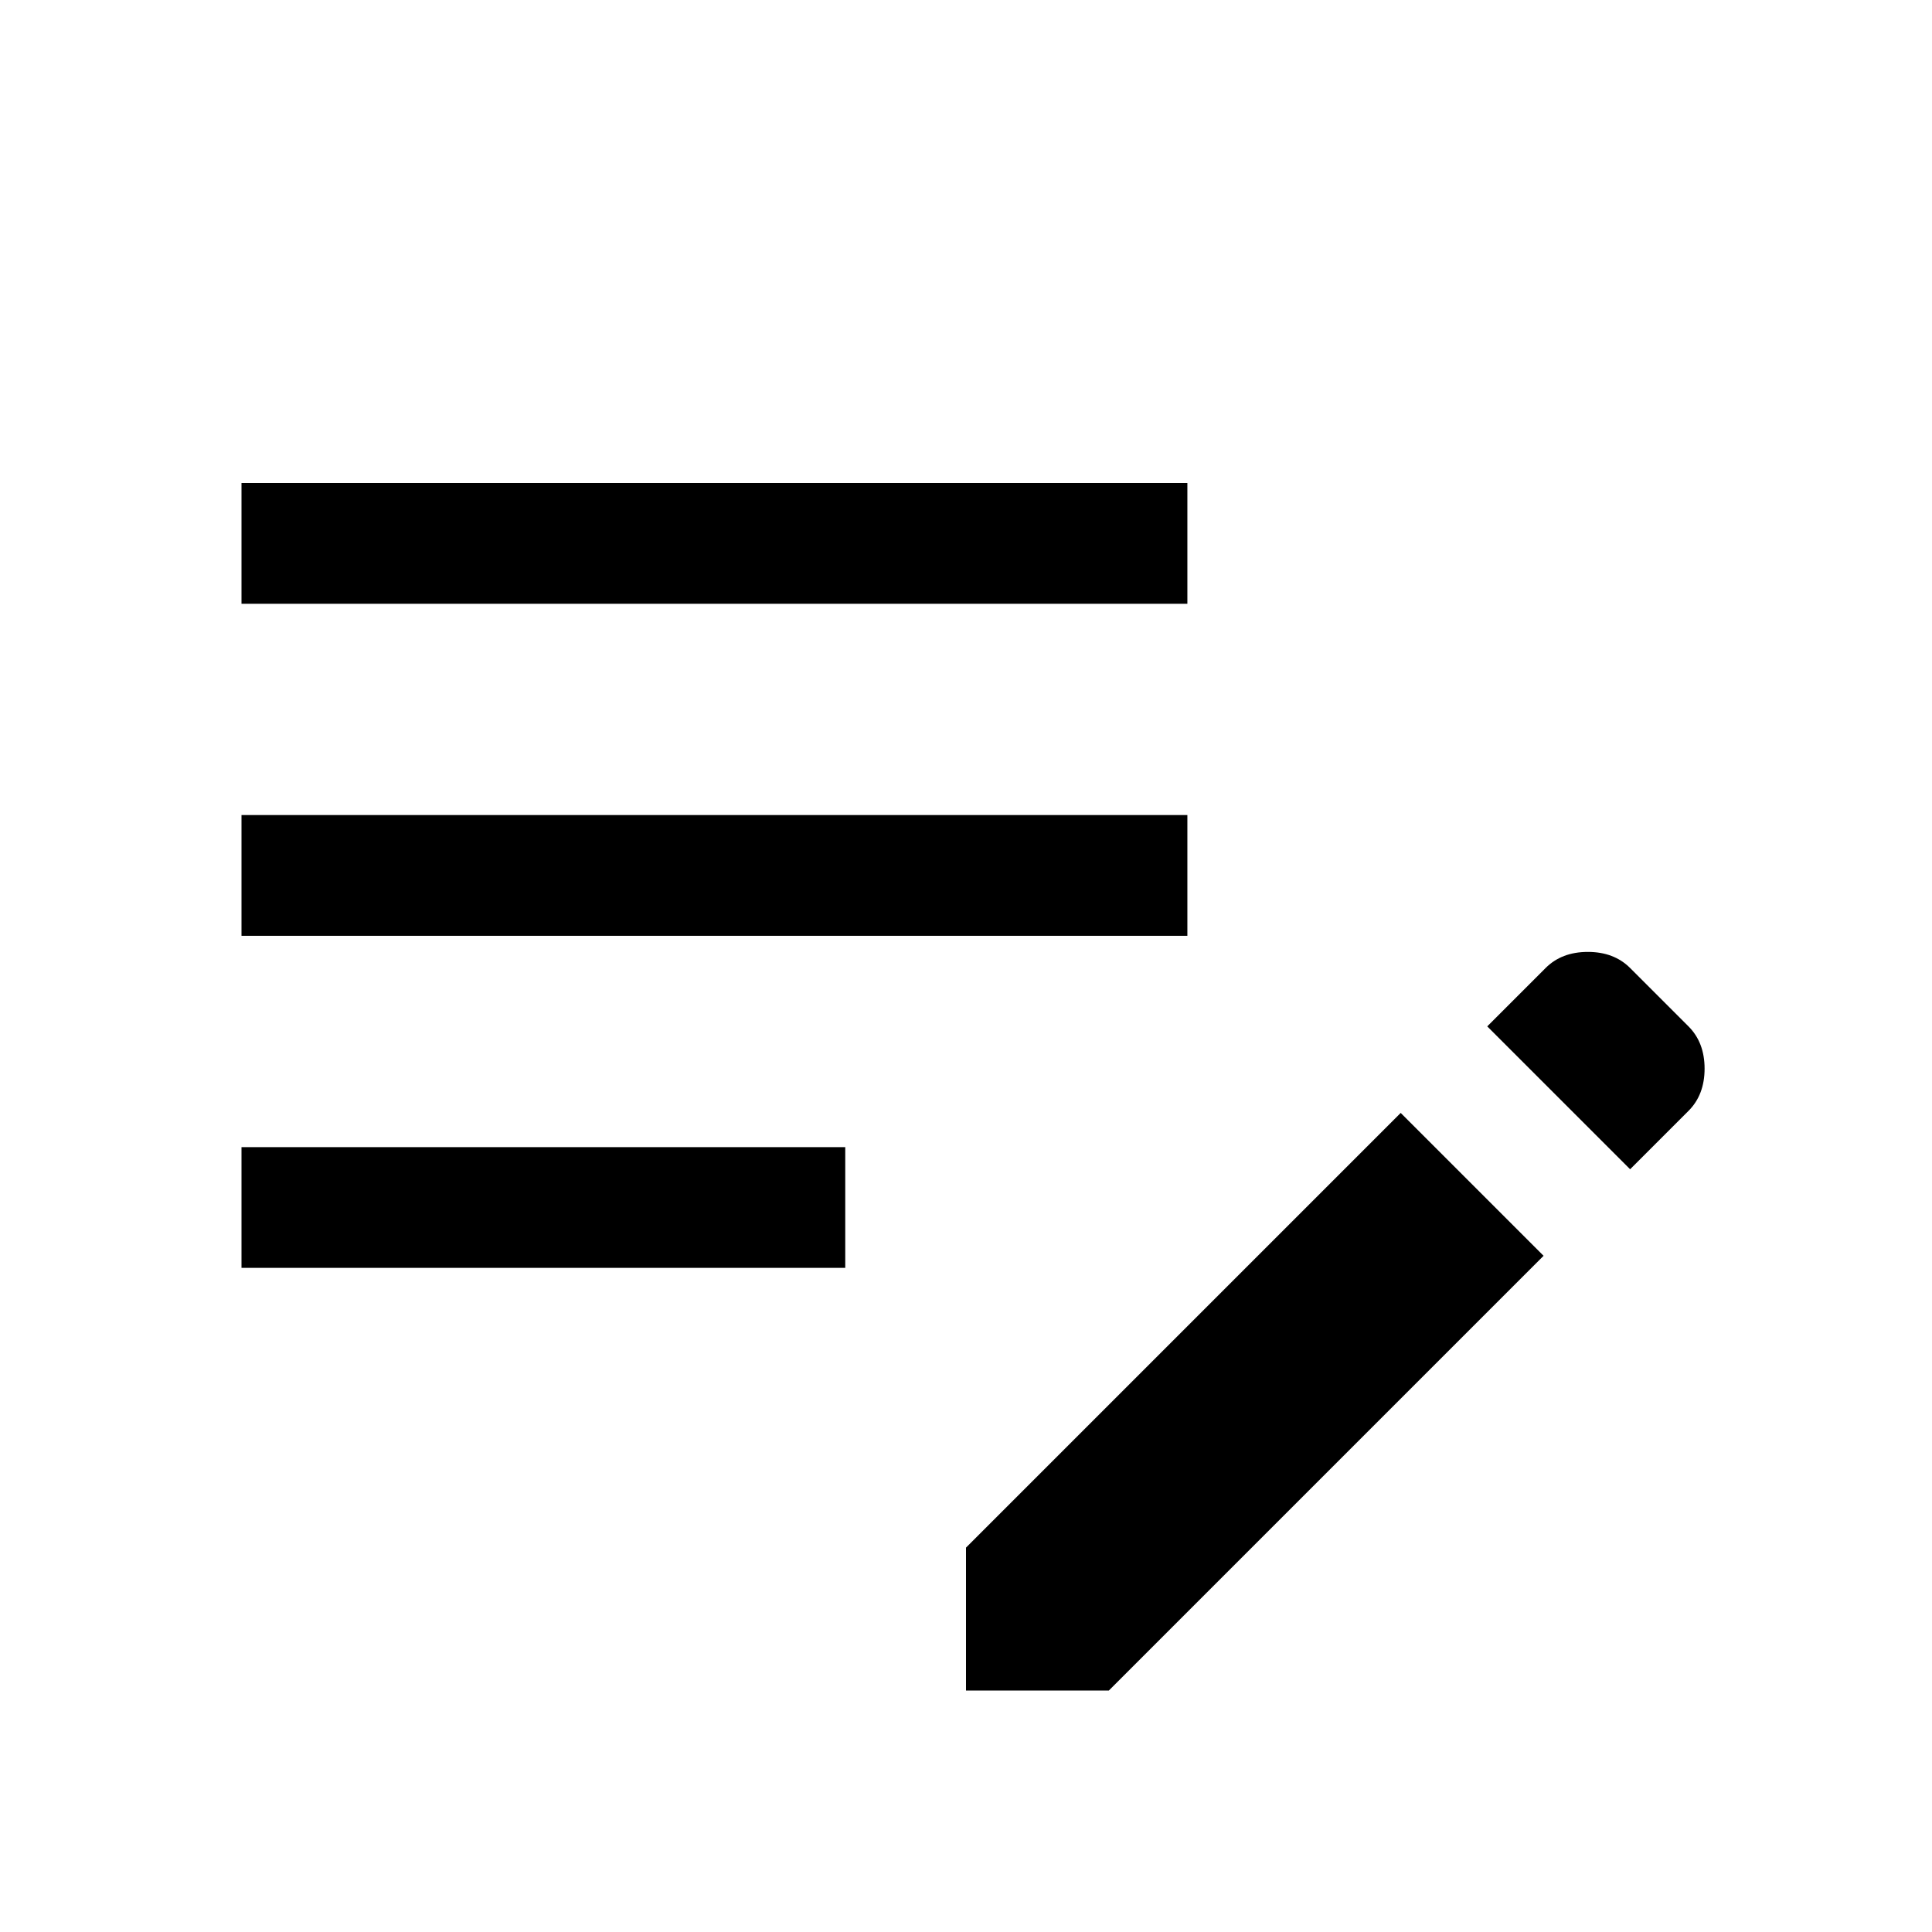
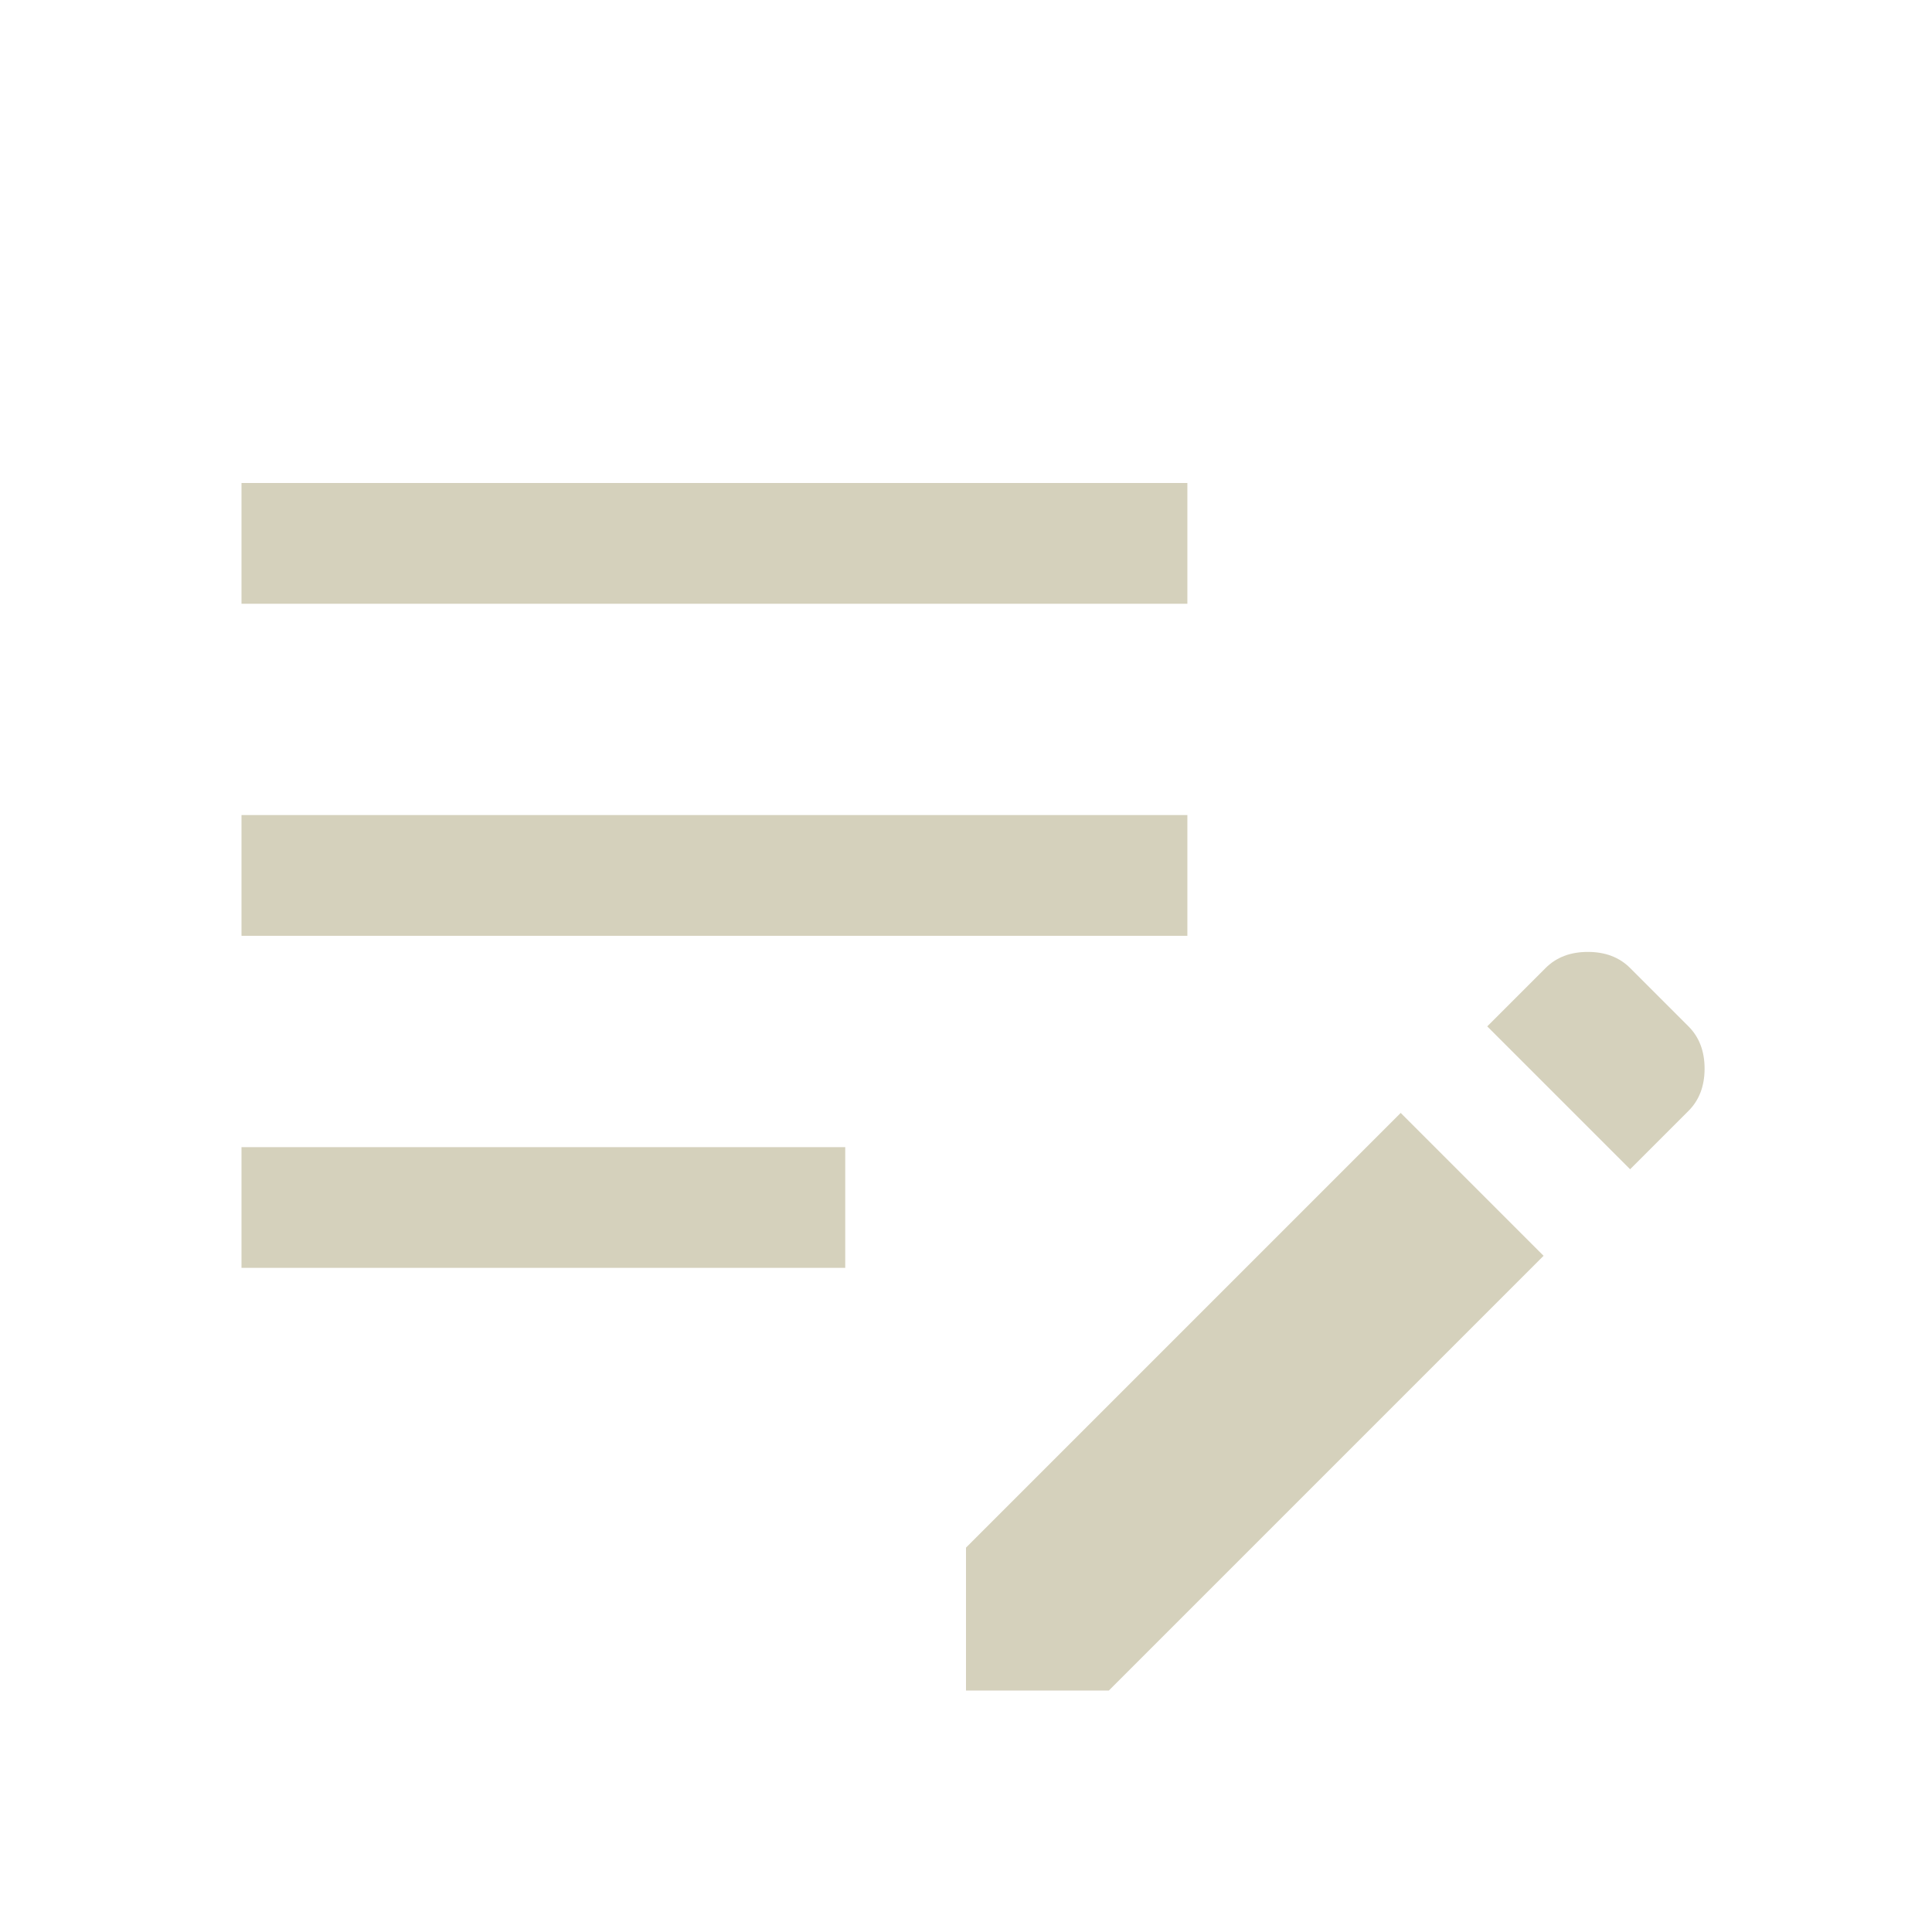
<svg xmlns="http://www.w3.org/2000/svg" height="48" width="48">
-   <path d="M24 42v-3.55l10.8-10.8 3.55 3.55L27.55 42ZM6 31.5v-3h15v3Zm34.5-2.45-3.55-3.55 1.45-1.45q.4-.4 1.05-.4t1.05.4l1.45 1.45q.4.4.4 1.05t-.4 1.05ZM6 23.25v-3h23.5v3ZM6 15v-3h23.5v3Z" />
+   <path fill="#D5D1BC" d="M24 42v-3.55l10.8-10.8 3.55 3.55L27.55 42ZM6 31.5v-3h15v3Zm34.5-2.45-3.55-3.55 1.45-1.45q.4-.4 1.05-.4t1.05.4l1.45 1.45q.4.4.4 1.05t-.4 1.05ZM6 23.25v-3h23.5v3ZM6 15v-3h23.5v3Z" />
</svg>
